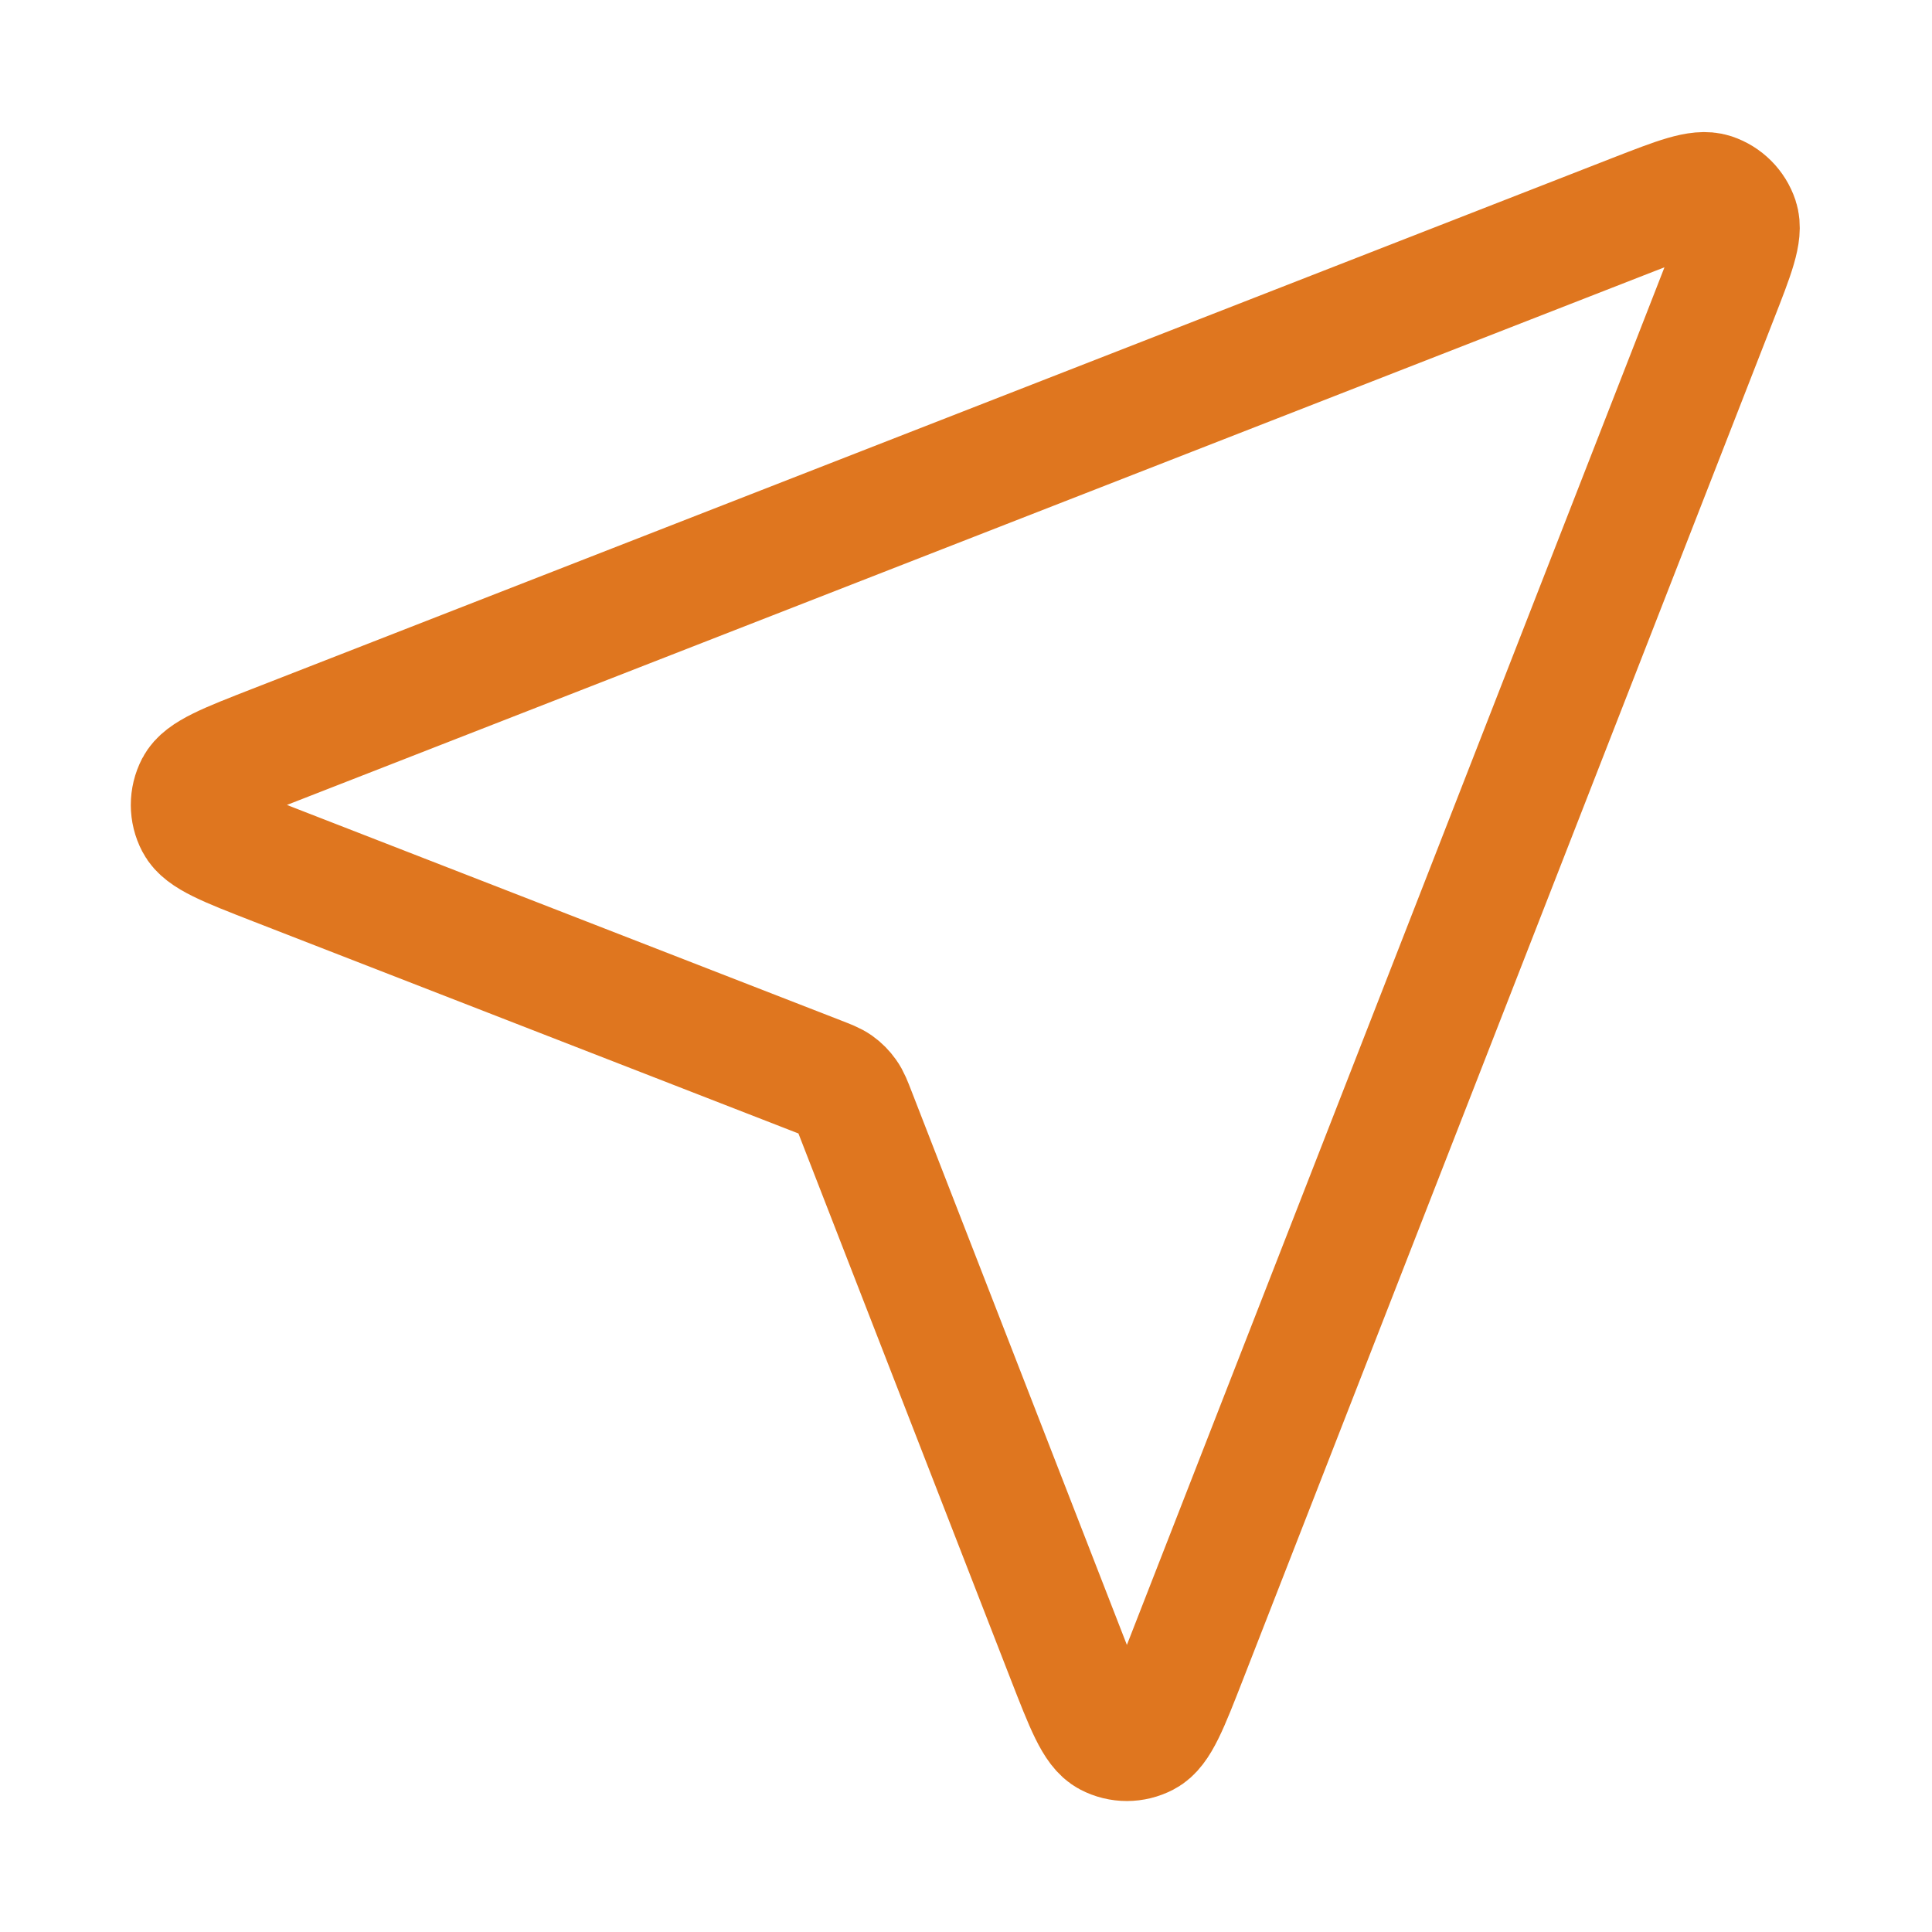
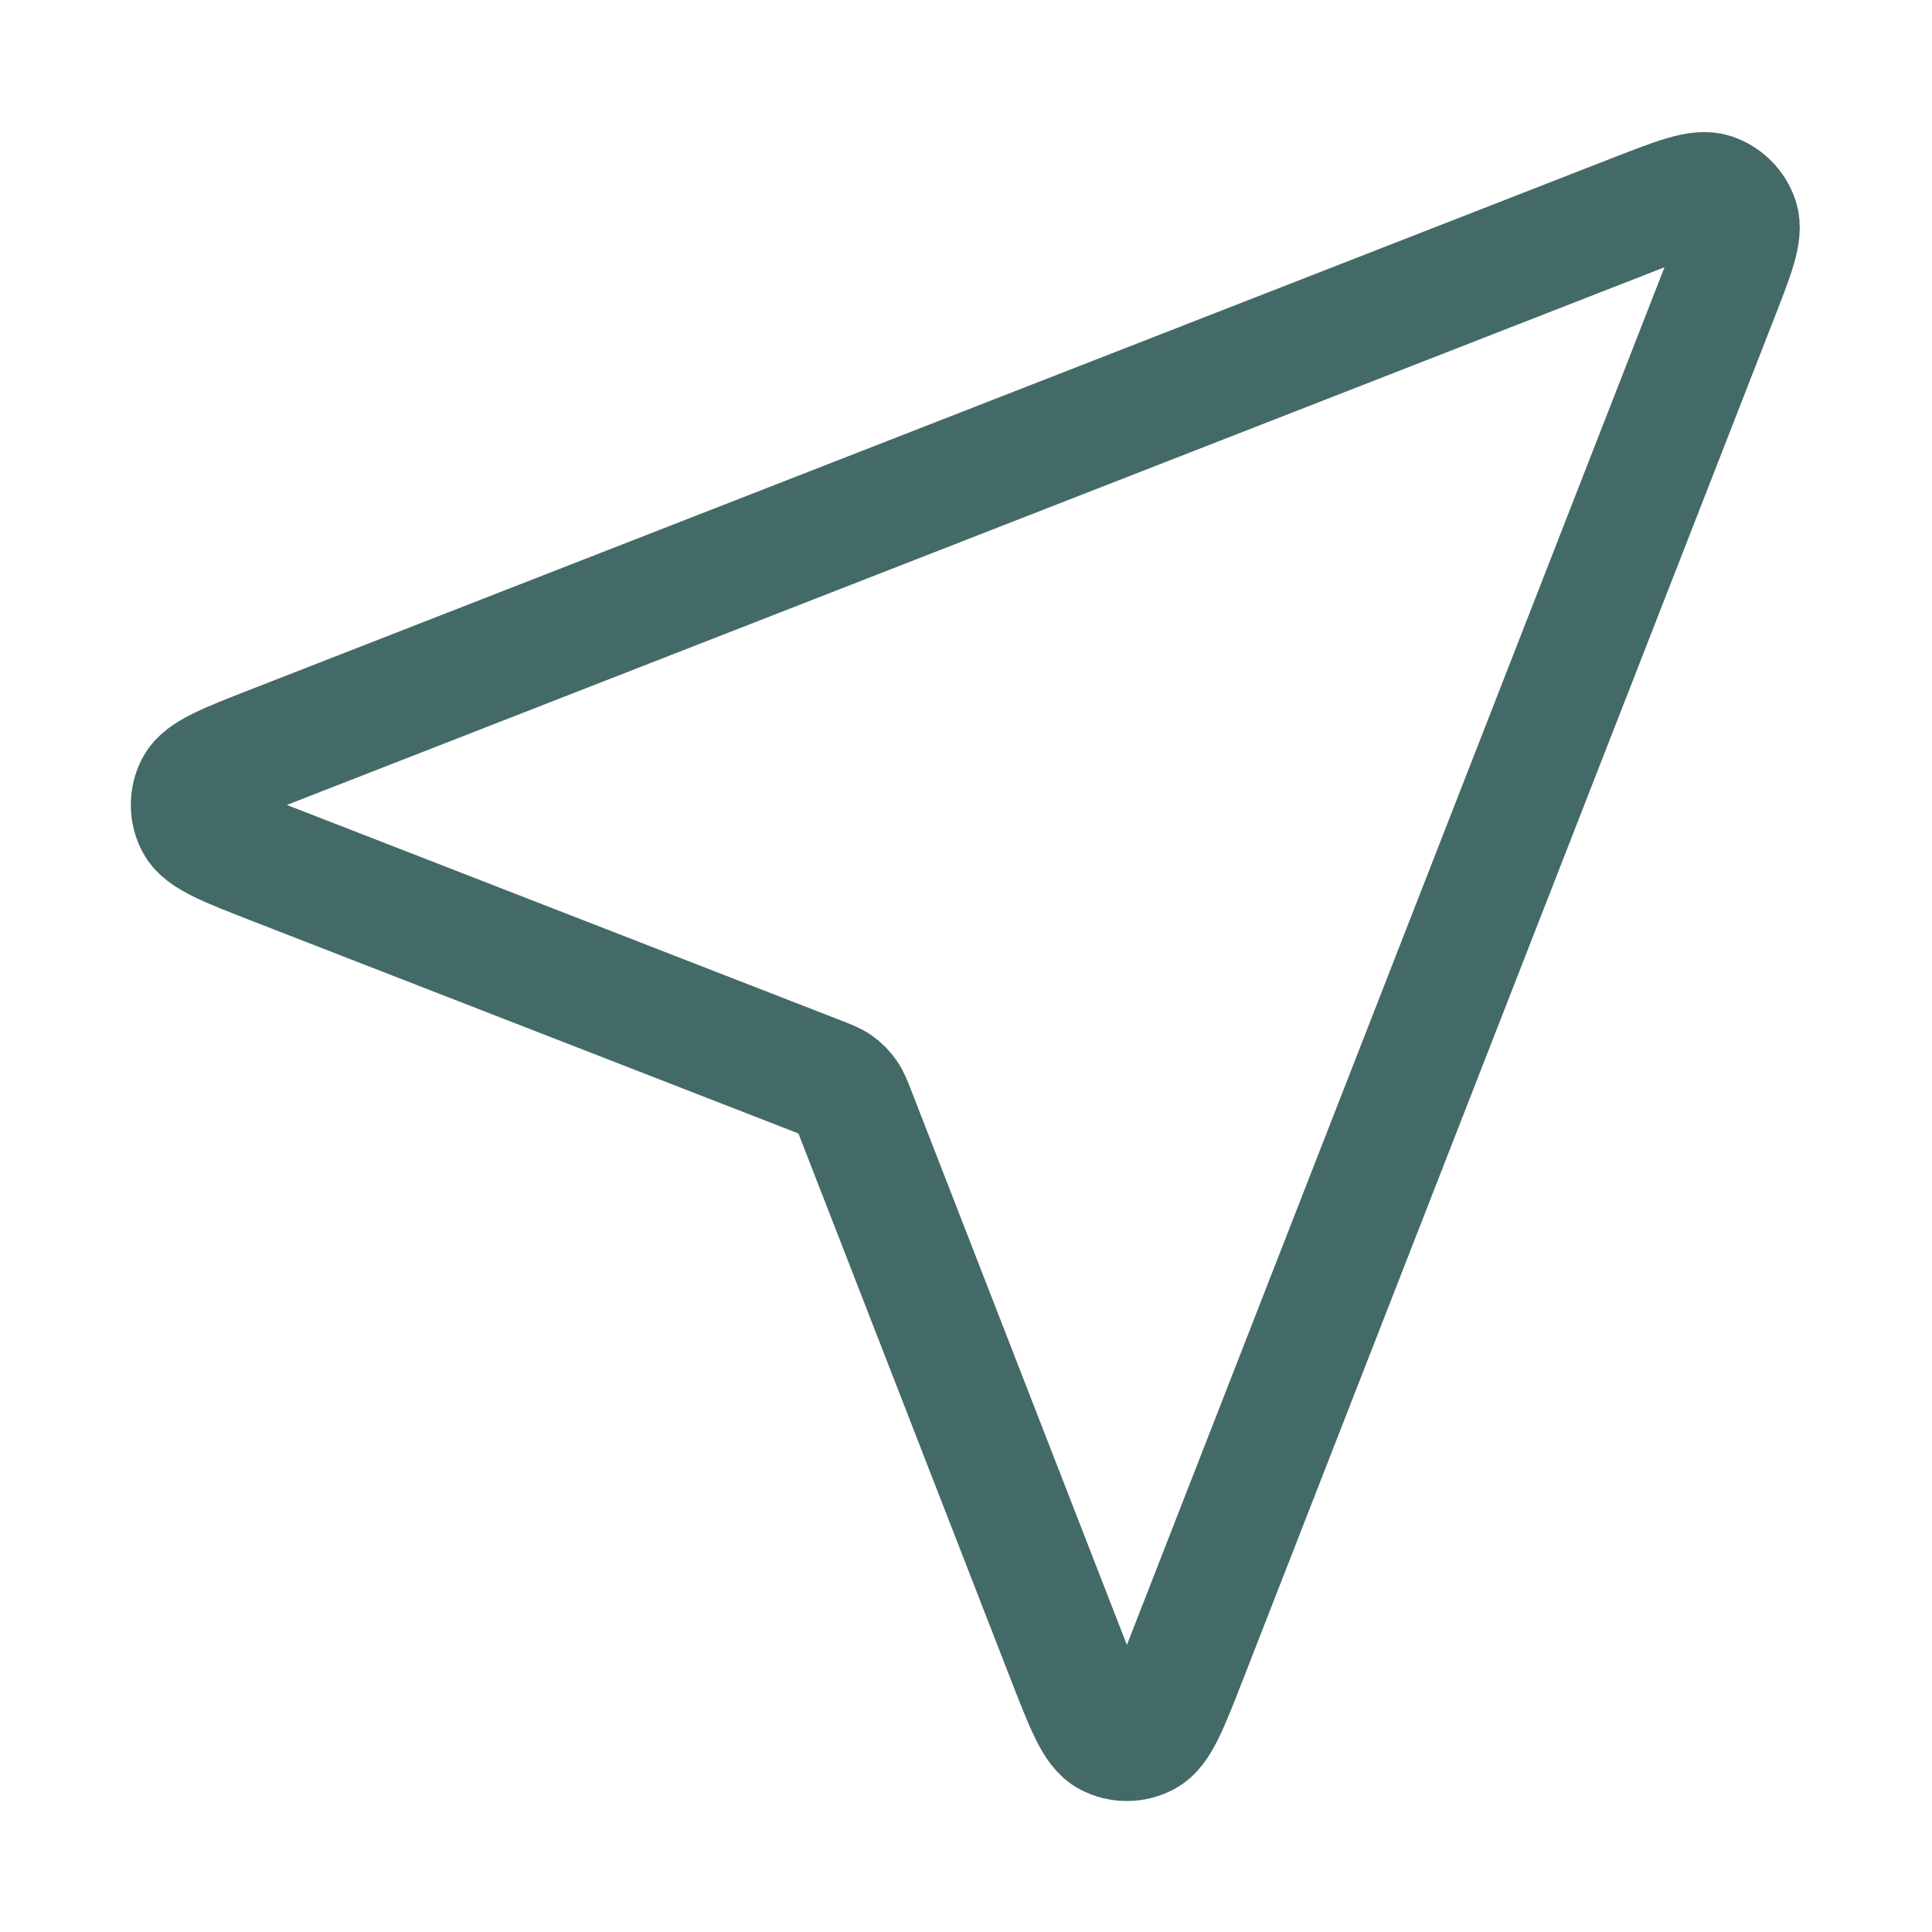
<svg xmlns="http://www.w3.org/2000/svg" width="24" height="24" viewBox="0 0 24 24" fill="none">
-   <path d="M3.412 10.745C2.816 10.513 2.518 10.397 2.432 10.23C2.356 10.086 2.356 9.914 2.431 9.769C2.518 9.602 2.816 9.486 3.411 9.254L20.298 2.663C20.836 2.454 21.104 2.349 21.276 2.406C21.425 2.456 21.542 2.573 21.592 2.722C21.649 2.894 21.544 3.162 21.334 3.699L14.744 20.587C14.512 21.182 14.396 21.48 14.229 21.566C14.084 21.642 13.912 21.642 13.767 21.566C13.601 21.479 13.485 21.182 13.253 20.586L10.625 13.828C10.578 13.707 10.555 13.647 10.518 13.596C10.486 13.551 10.447 13.511 10.402 13.479C10.351 13.443 10.29 13.42 10.169 13.373L3.412 10.745Z" stroke="#DF761F" stroke-width="1.5" stroke-linecap="round" stroke-linejoin="round" />
+   <path d="M3.412 10.745C2.816 10.513 2.518 10.397 2.432 10.23C2.356 10.086 2.356 9.914 2.431 9.769C2.518 9.602 2.816 9.486 3.411 9.254L20.298 2.663C20.836 2.454 21.104 2.349 21.276 2.406C21.425 2.456 21.542 2.573 21.592 2.722C21.649 2.894 21.544 3.162 21.334 3.699L14.744 20.587C14.512 21.182 14.396 21.48 14.229 21.566C14.084 21.642 13.912 21.642 13.767 21.566C13.601 21.479 13.485 21.182 13.253 20.586L10.625 13.828C10.578 13.707 10.555 13.647 10.518 13.596C10.486 13.551 10.447 13.511 10.402 13.479C10.351 13.443 10.29 13.42 10.169 13.373L3.412 10.745Z" stroke="#446A68" stroke-width="1.5" stroke-linecap="round" stroke-linejoin="round" />
</svg>
